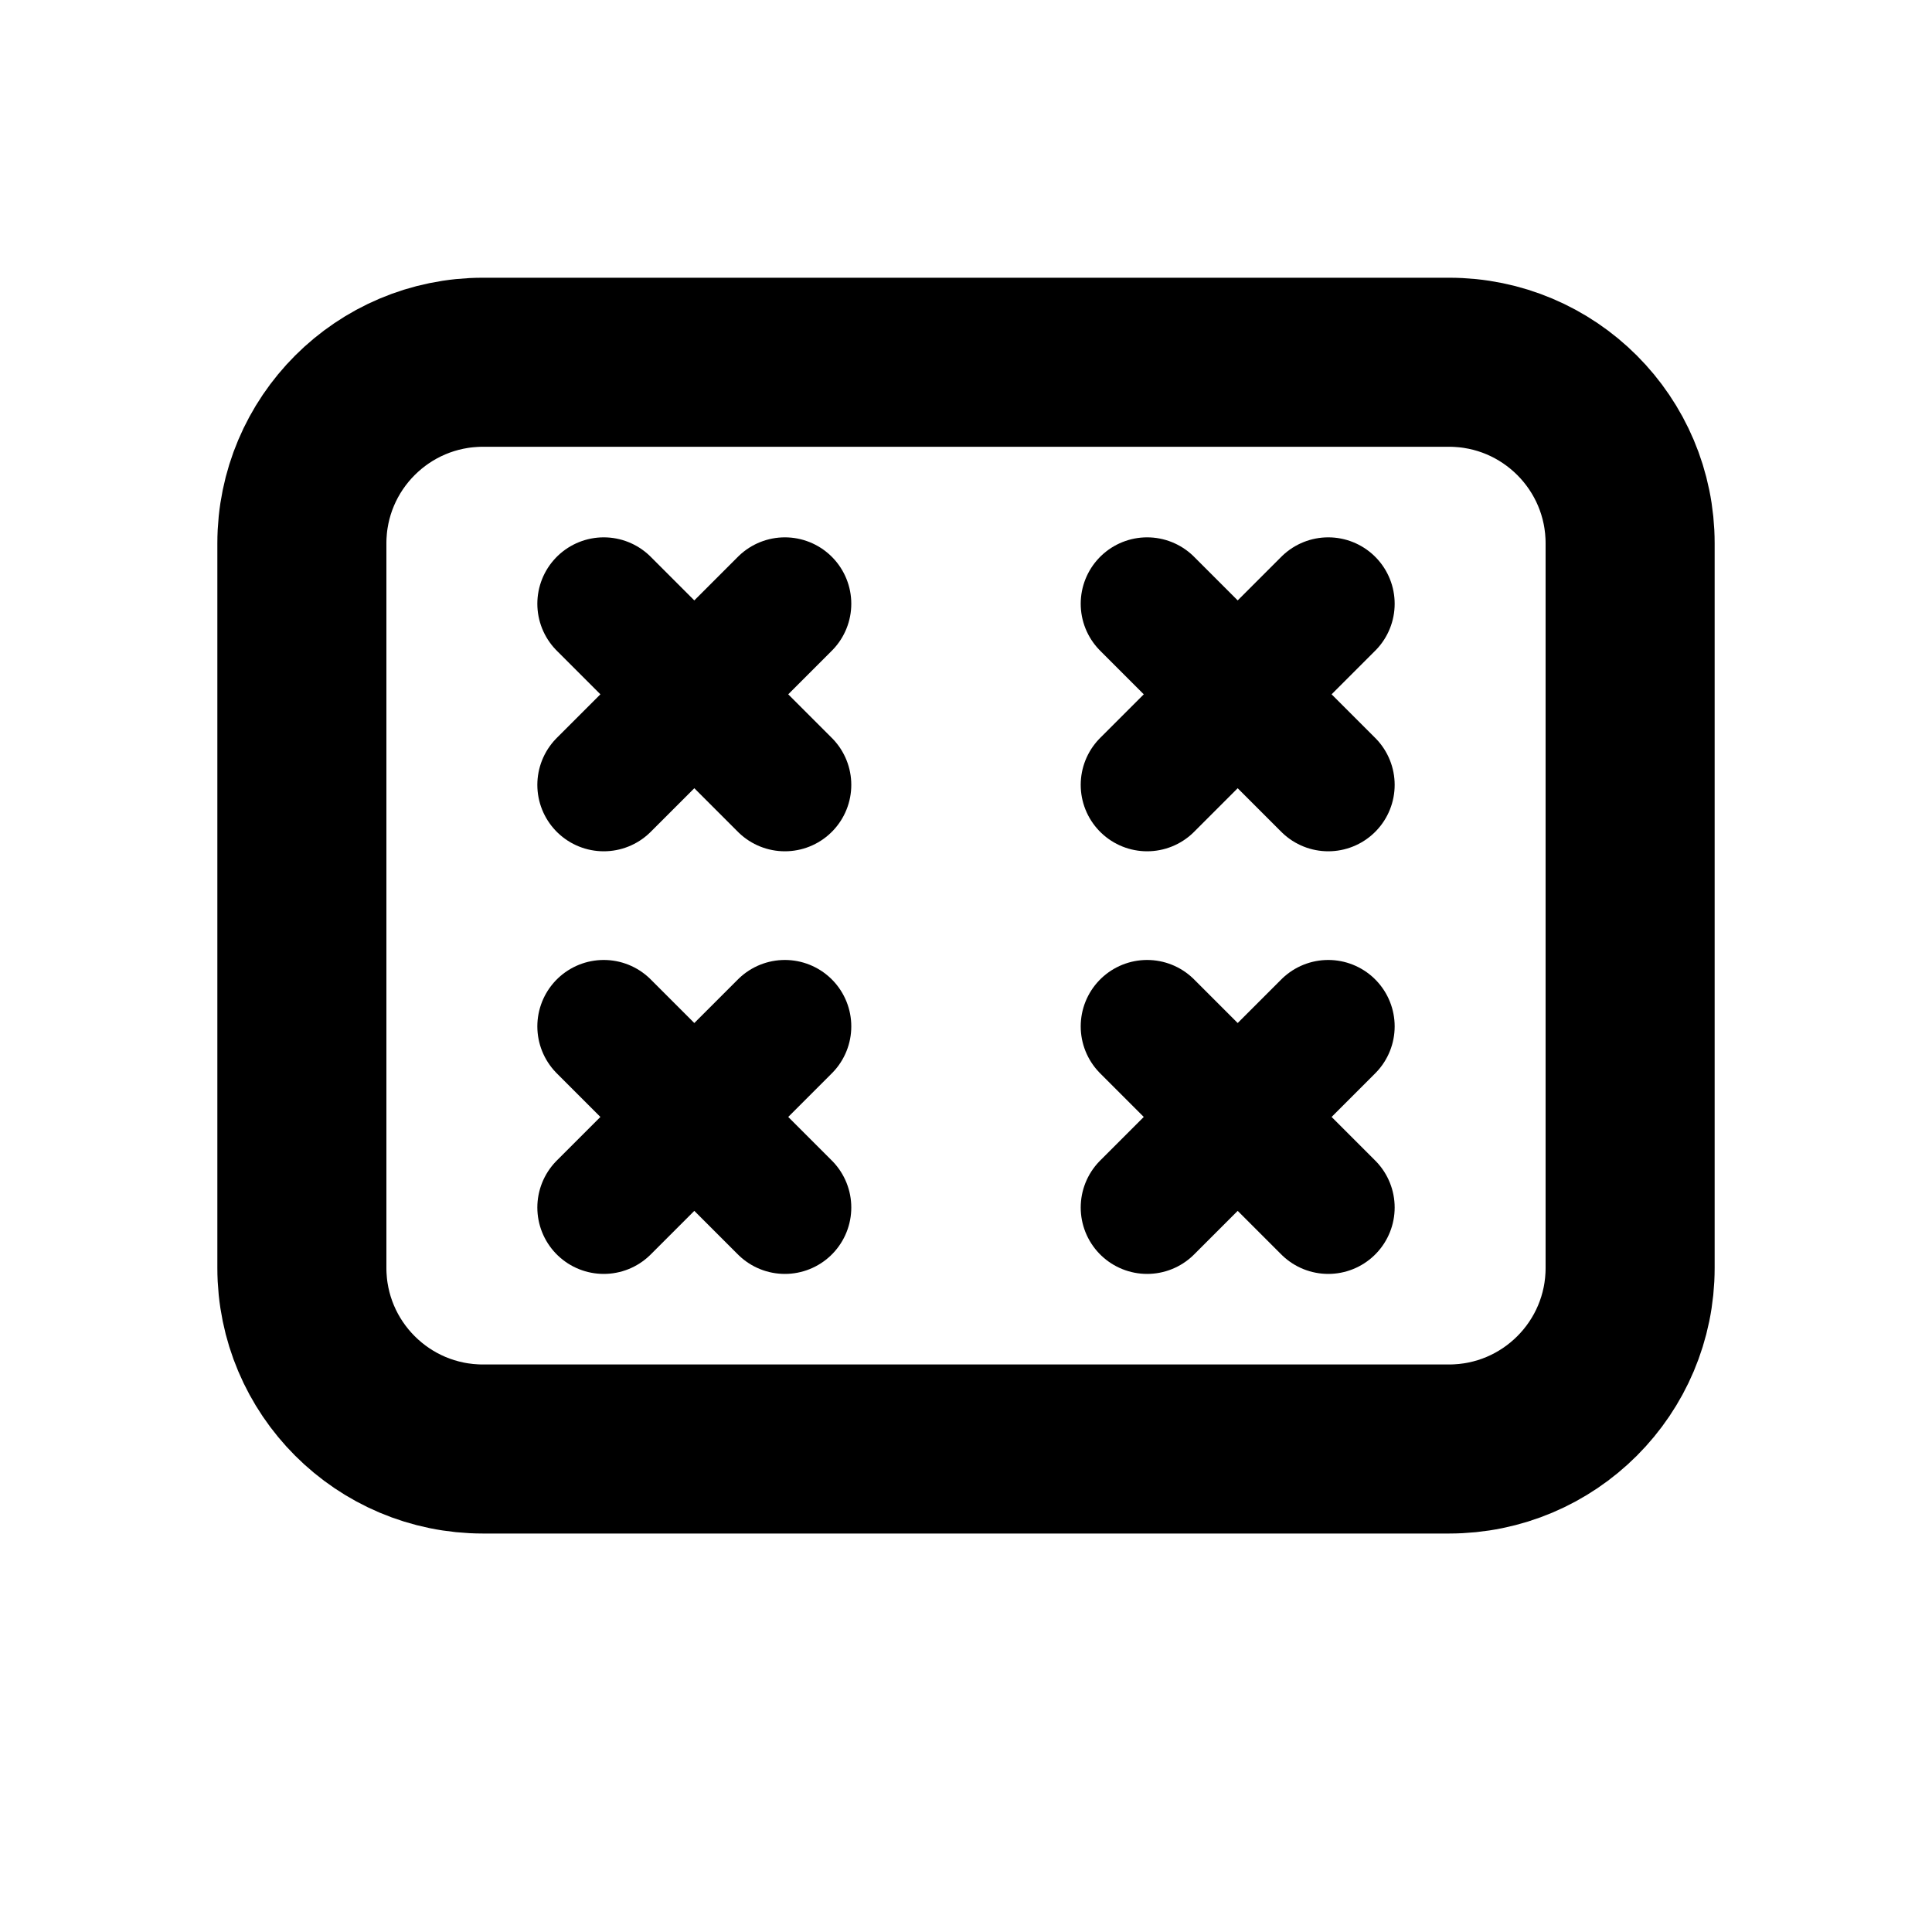
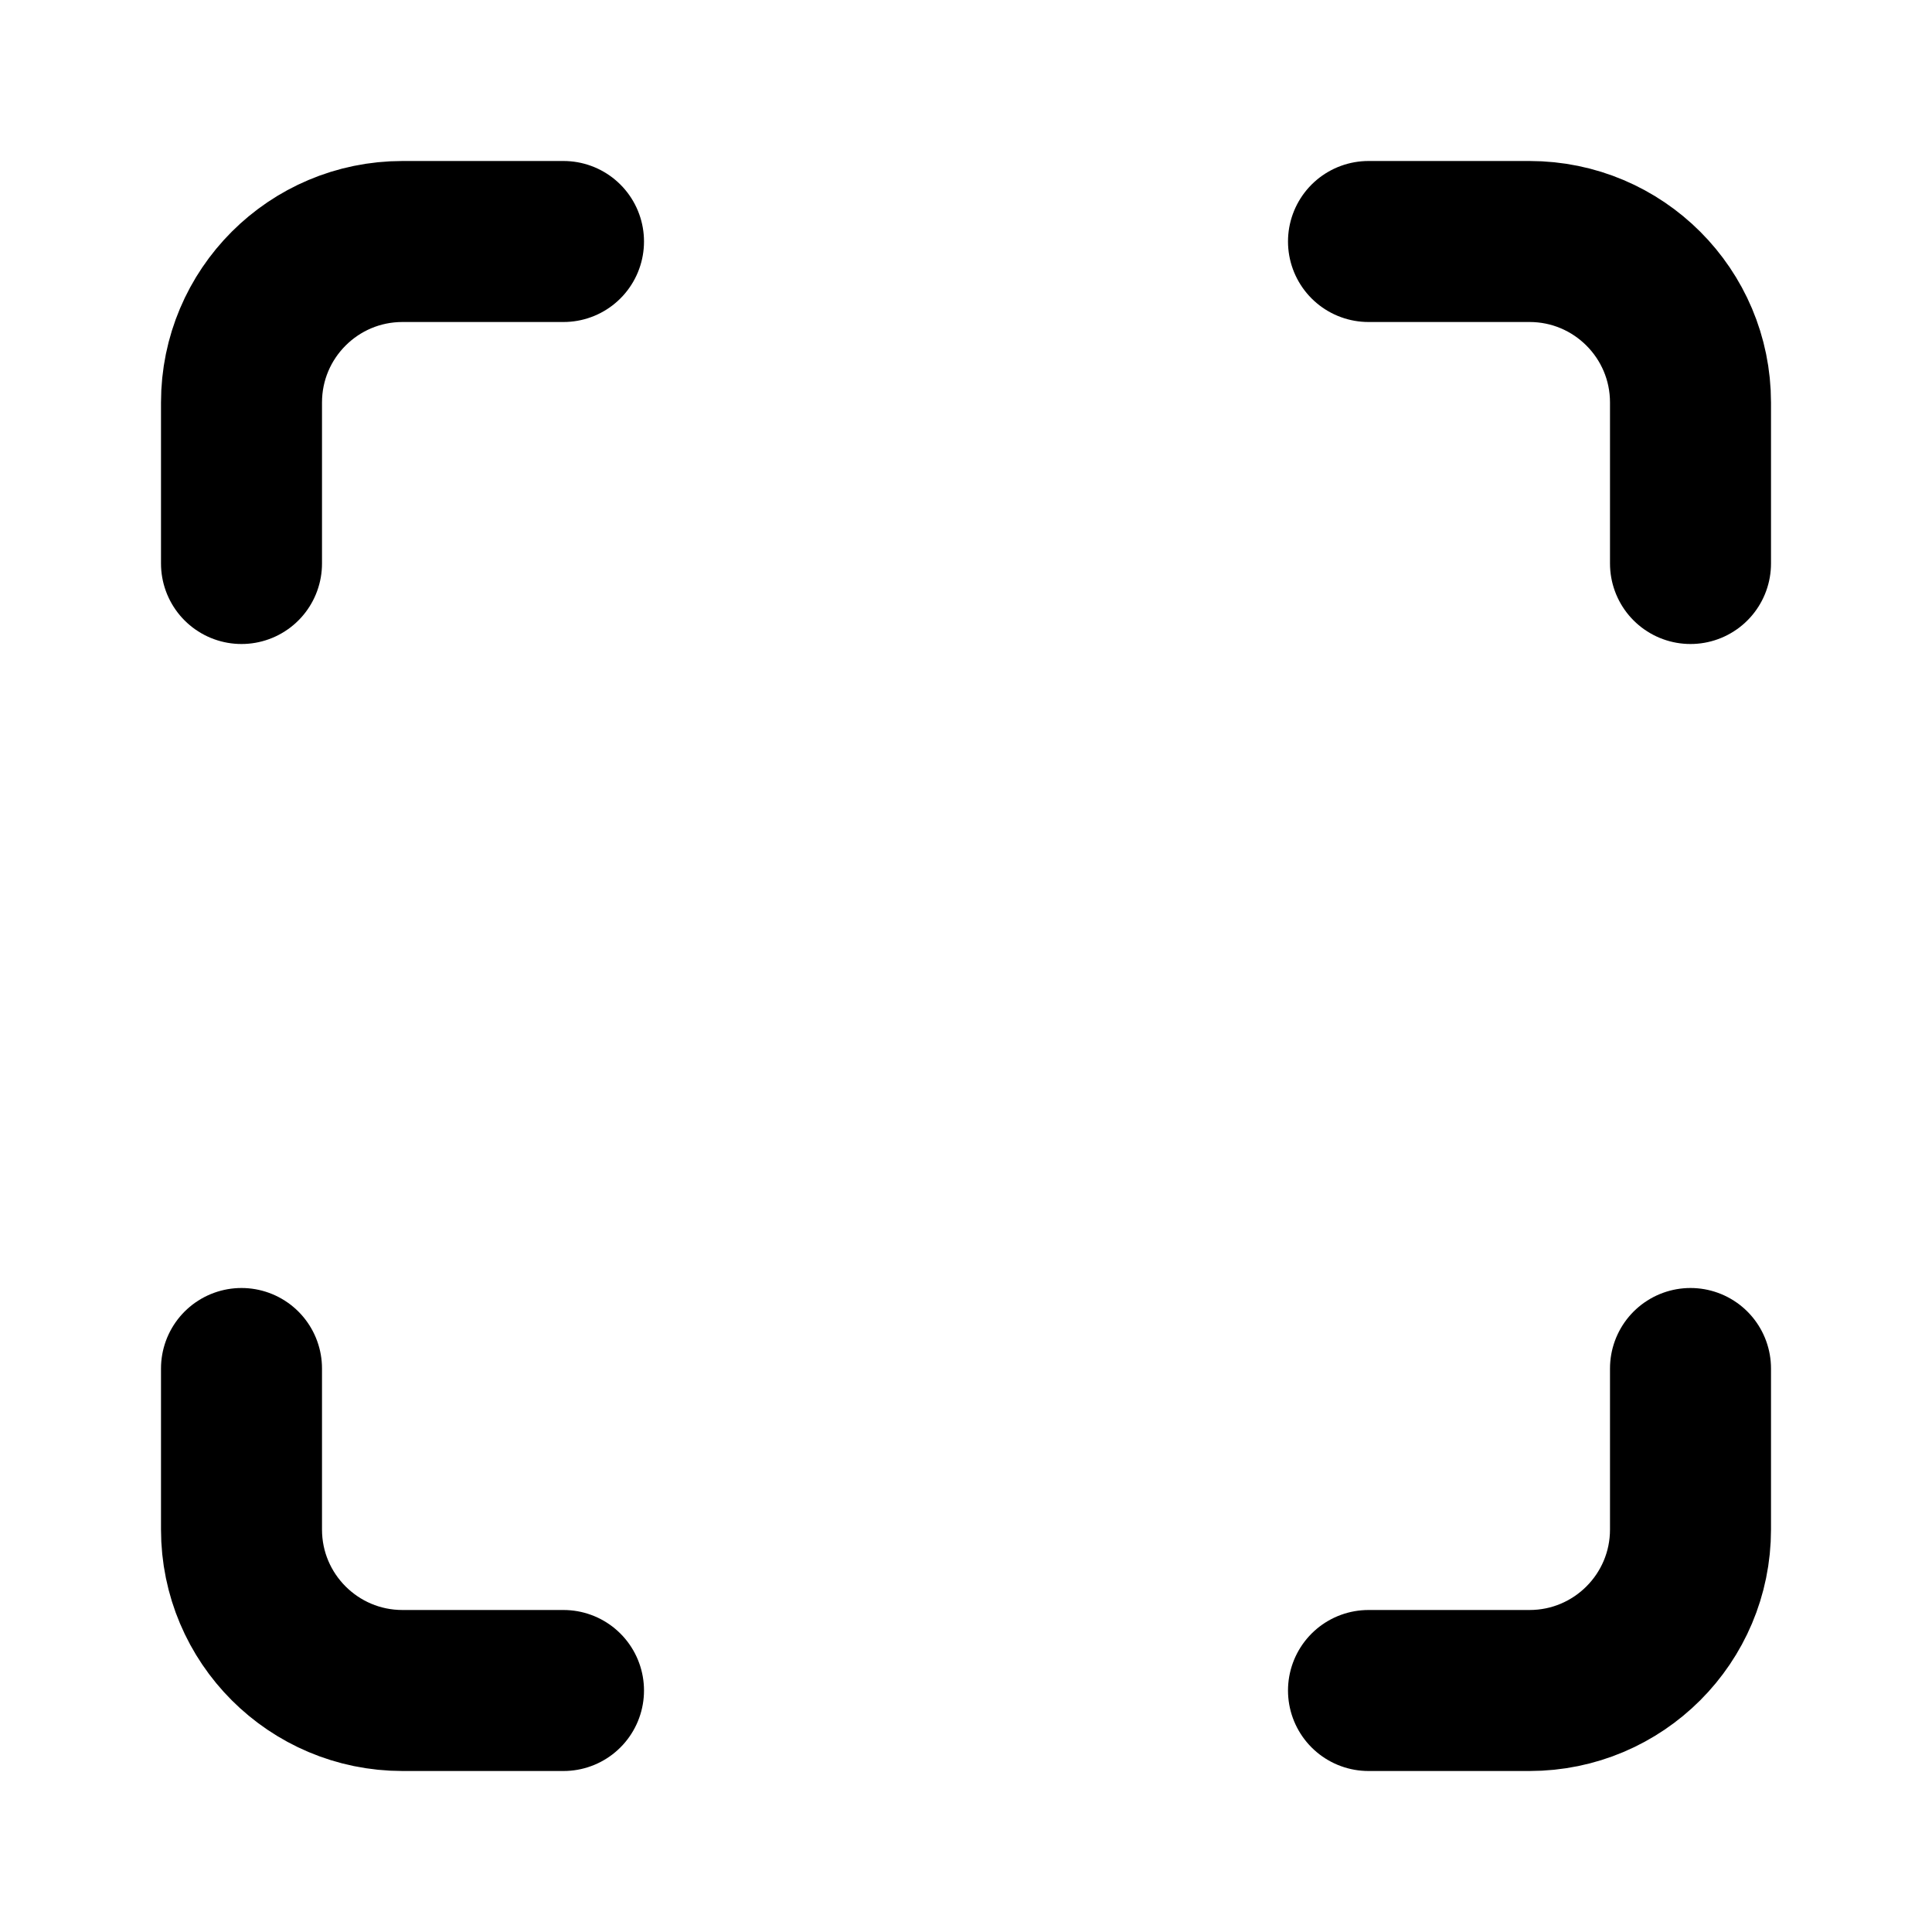
- <svg xmlns="http://www.w3.org/2000/svg" width="16" height="16" viewBox="0 0 16 16" fill="none">
-   <rect x="2.5" y="3" width="11" height="9" rx="1.5" stroke="currentColor" stroke-width="1.4" />
-   <path d="M6.5 5L5 6.5M5 5l1.5 1.5M11 5l-1.5 1.5M9.5 5L11 6.5M6.5 10L5 8.5M5 10l1.5-1.5M11 10L9.5 8.5M9.5 10L11 8.5" stroke="currentColor" stroke-width="1.1" stroke-linecap="round" />
+ <svg xmlns="http://www.w3.org/2000/svg" width="24" height="24" viewBox="0 0 24 24" fill="none" stroke="currentColor" stroke-width="2" stroke-linecap="round" stroke-linejoin="round" class="lucide lucide-scan-icon lucide-scan">
+   <path d="M3 7V5a2 2 0 0 1 2-2h2" />
+   <path d="M17 3h2a2 2 0 0 1 2 2v2" />
+   <path d="M21 17v2a2 2 0 0 1-2 2h-2" />
+   <path d="M7 21H5a2 2 0 0 1-2-2v-2" />
</svg>
